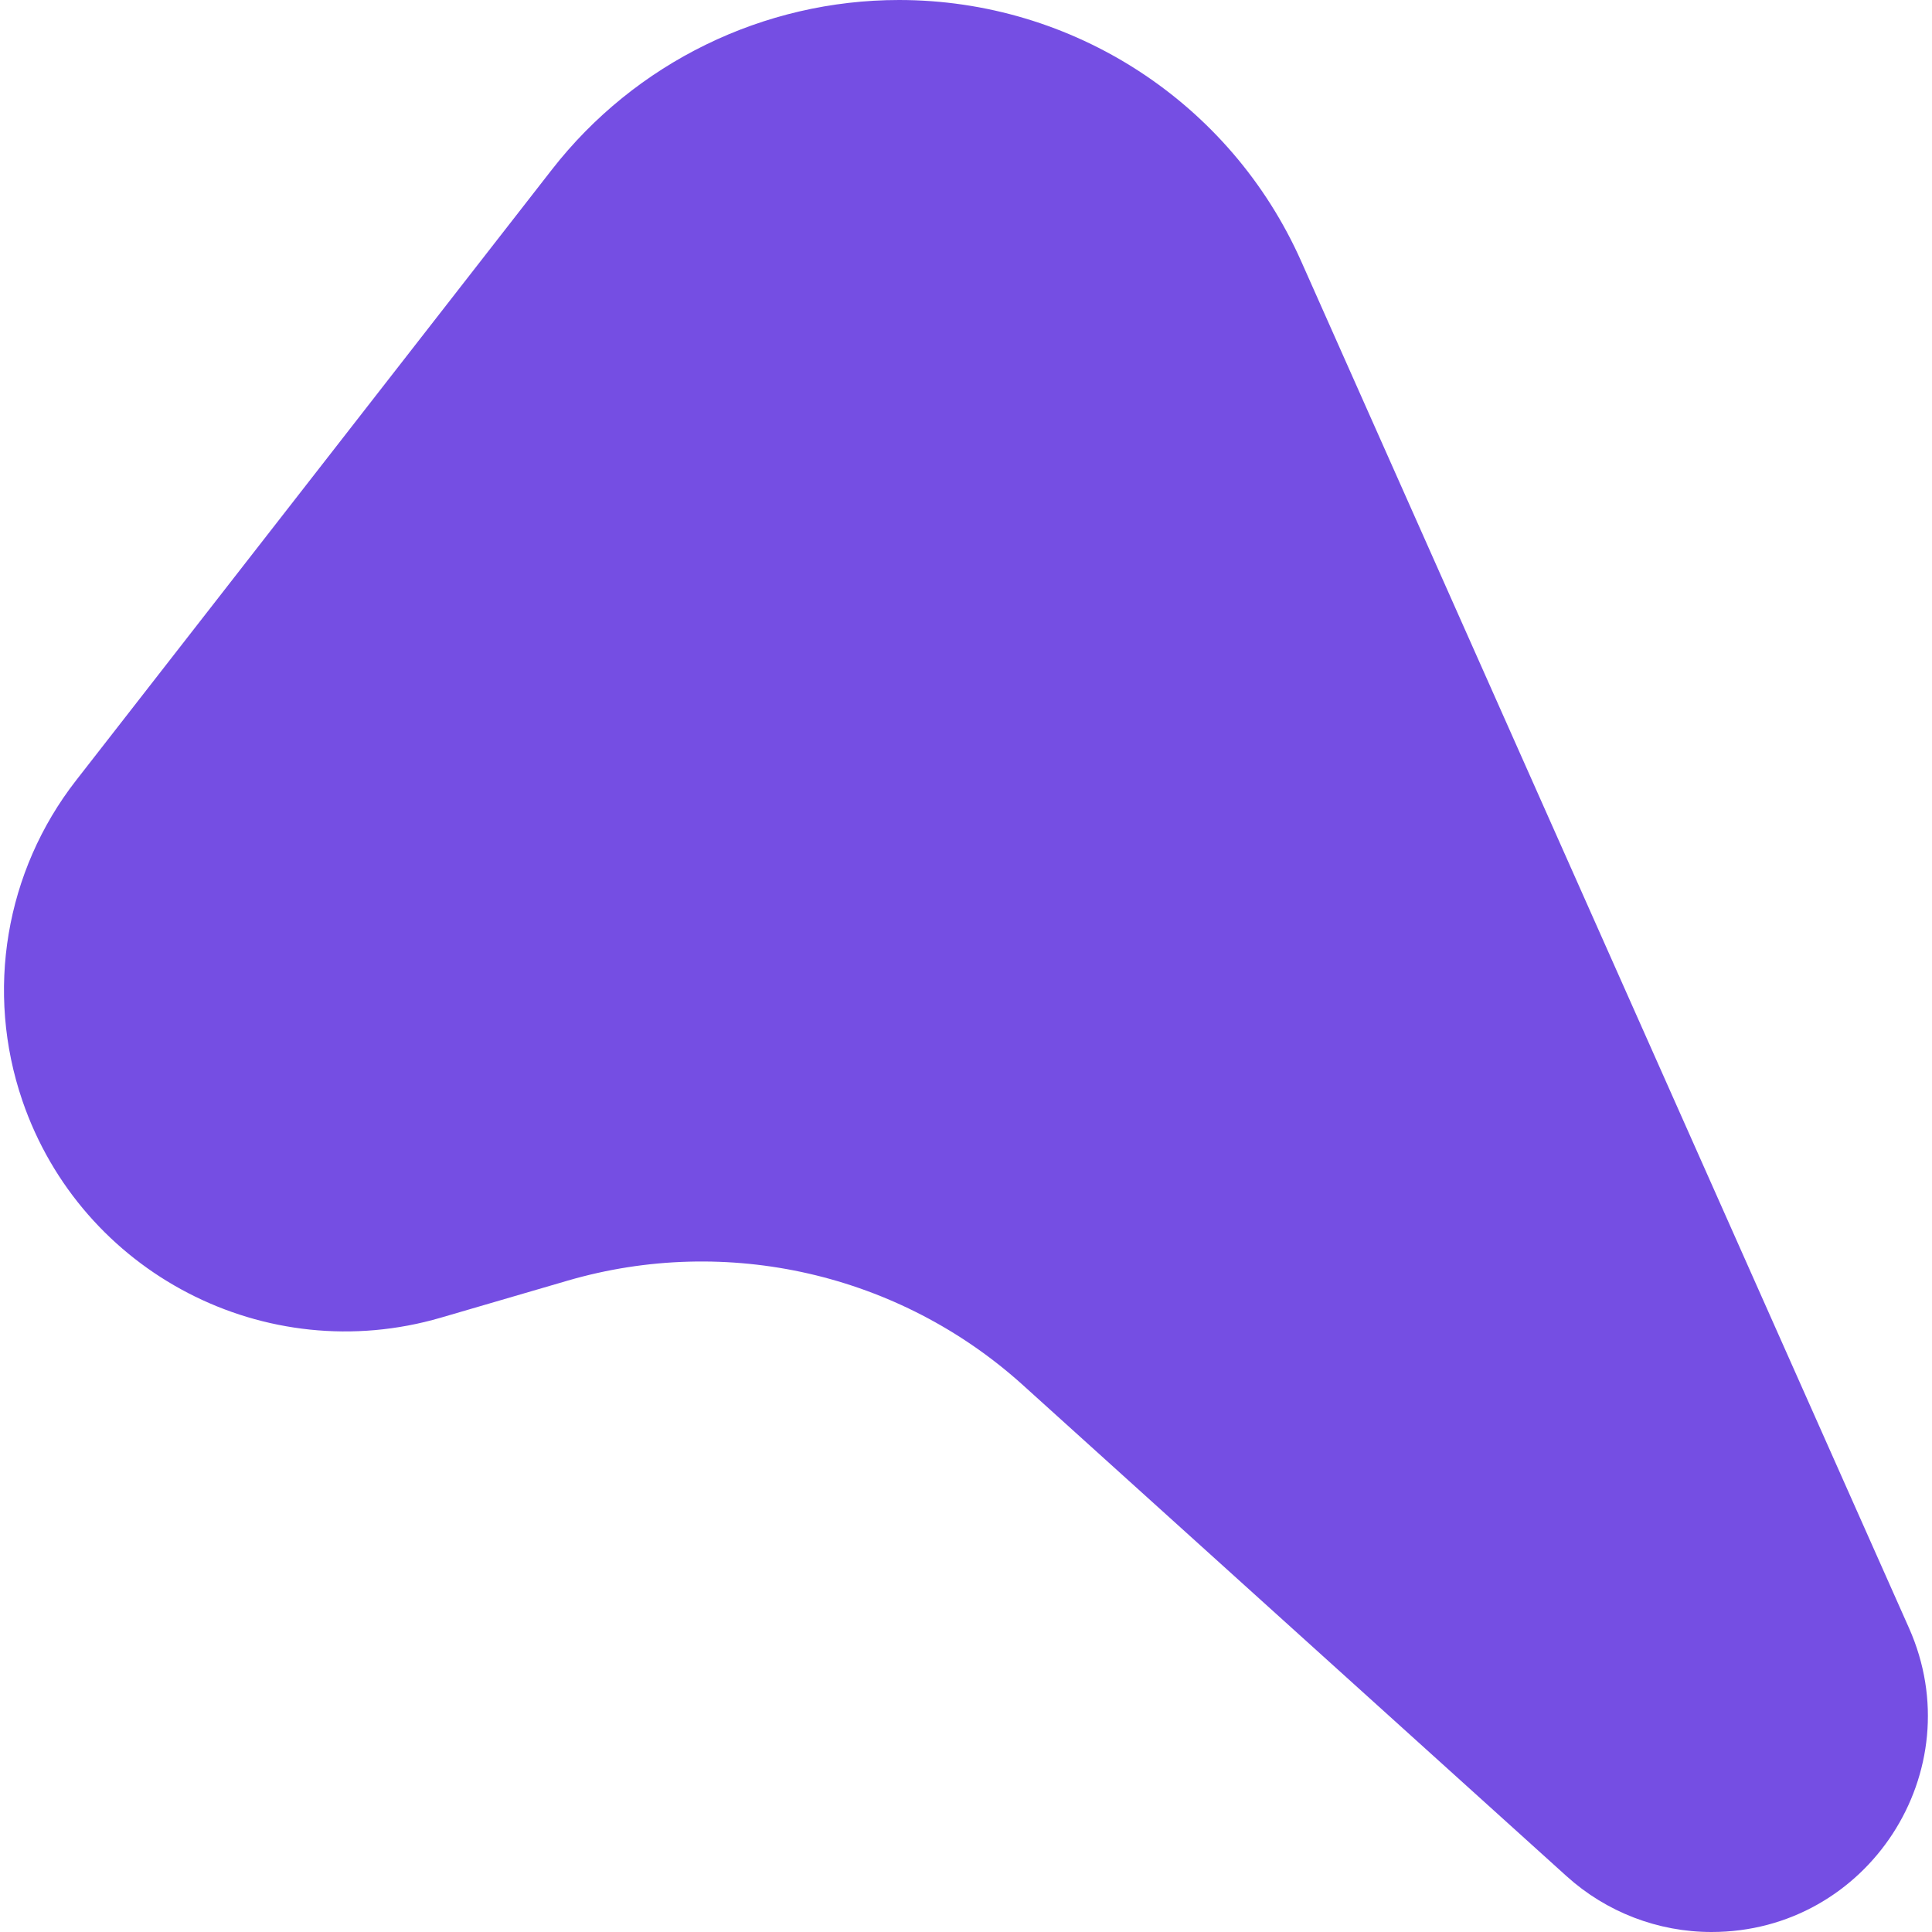
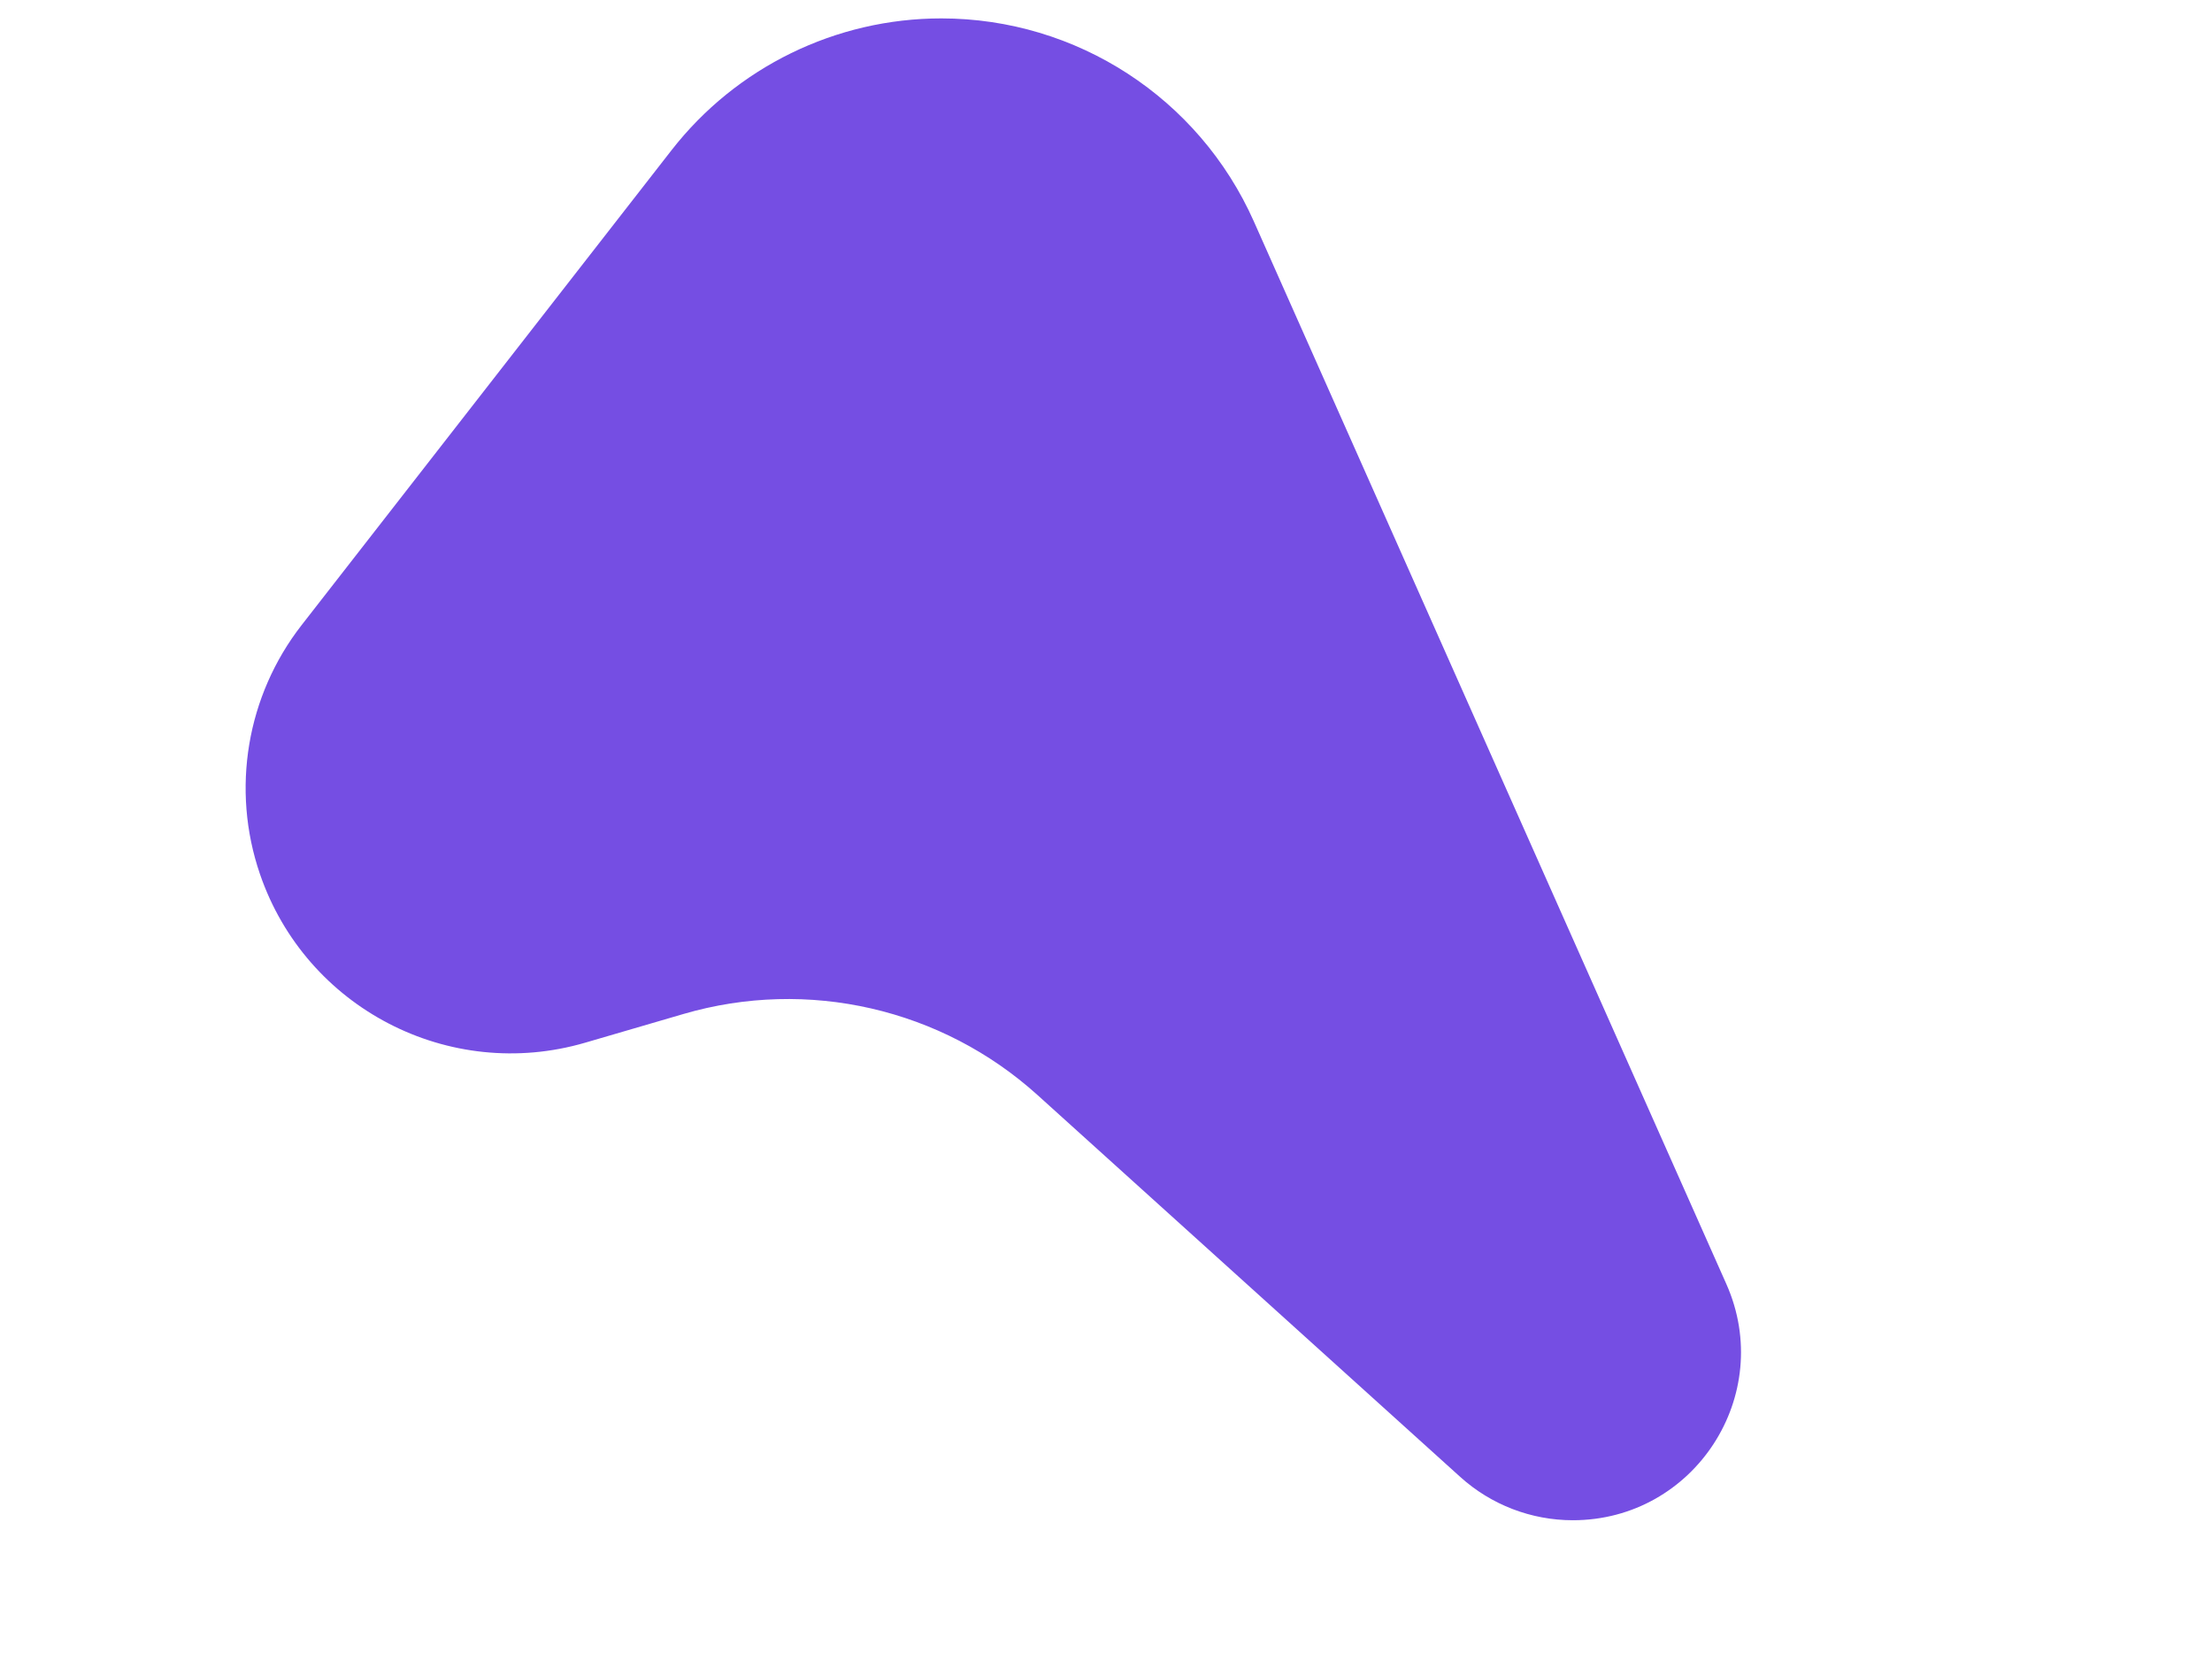
- <svg xmlns="http://www.w3.org/2000/svg" width="465" height="465" viewBox="0 0 465 465" fill="none">
-   <path d="M459.467 391.844L313.175 62.884C296.168 24.643 258.24 0 216.388 0C183.729 0 152.896 15.065 132.825 40.829L18.296 187.847C1.264 209.709 -3.591 238.688 5.384 264.908C19.599 306.439 63.963 329.447 106.1 317.142L136.557 308.247C174.987 297.024 216.488 306.533 246.198 333.369L377.067 451.583C386.628 460.219 399.053 465 411.936 465C449.585 465 474.765 426.244 459.467 391.844Z" fill="#754EE3" />
+ <svg xmlns="http://www.w3.org/2000/svg" width="601" height="449" viewBox="0 0 601 449" fill="none">
+   <path d="M469.042 348.811L340.682 60.175C325.76 26.622 292.481 5 255.759 5C227.104 5 200.05 18.218 182.44 40.824L81.95 169.82C67.006 189.003 62.746 214.429 70.621 237.435C83.094 273.876 122.019 294.064 158.991 283.266L185.715 275.462C219.434 265.614 255.848 273.958 281.915 297.505L396.743 401.228C405.131 408.805 416.033 413 427.337 413C460.371 413 482.465 378.995 469.042 348.811Z" fill="#754EE3" />
</svg>
